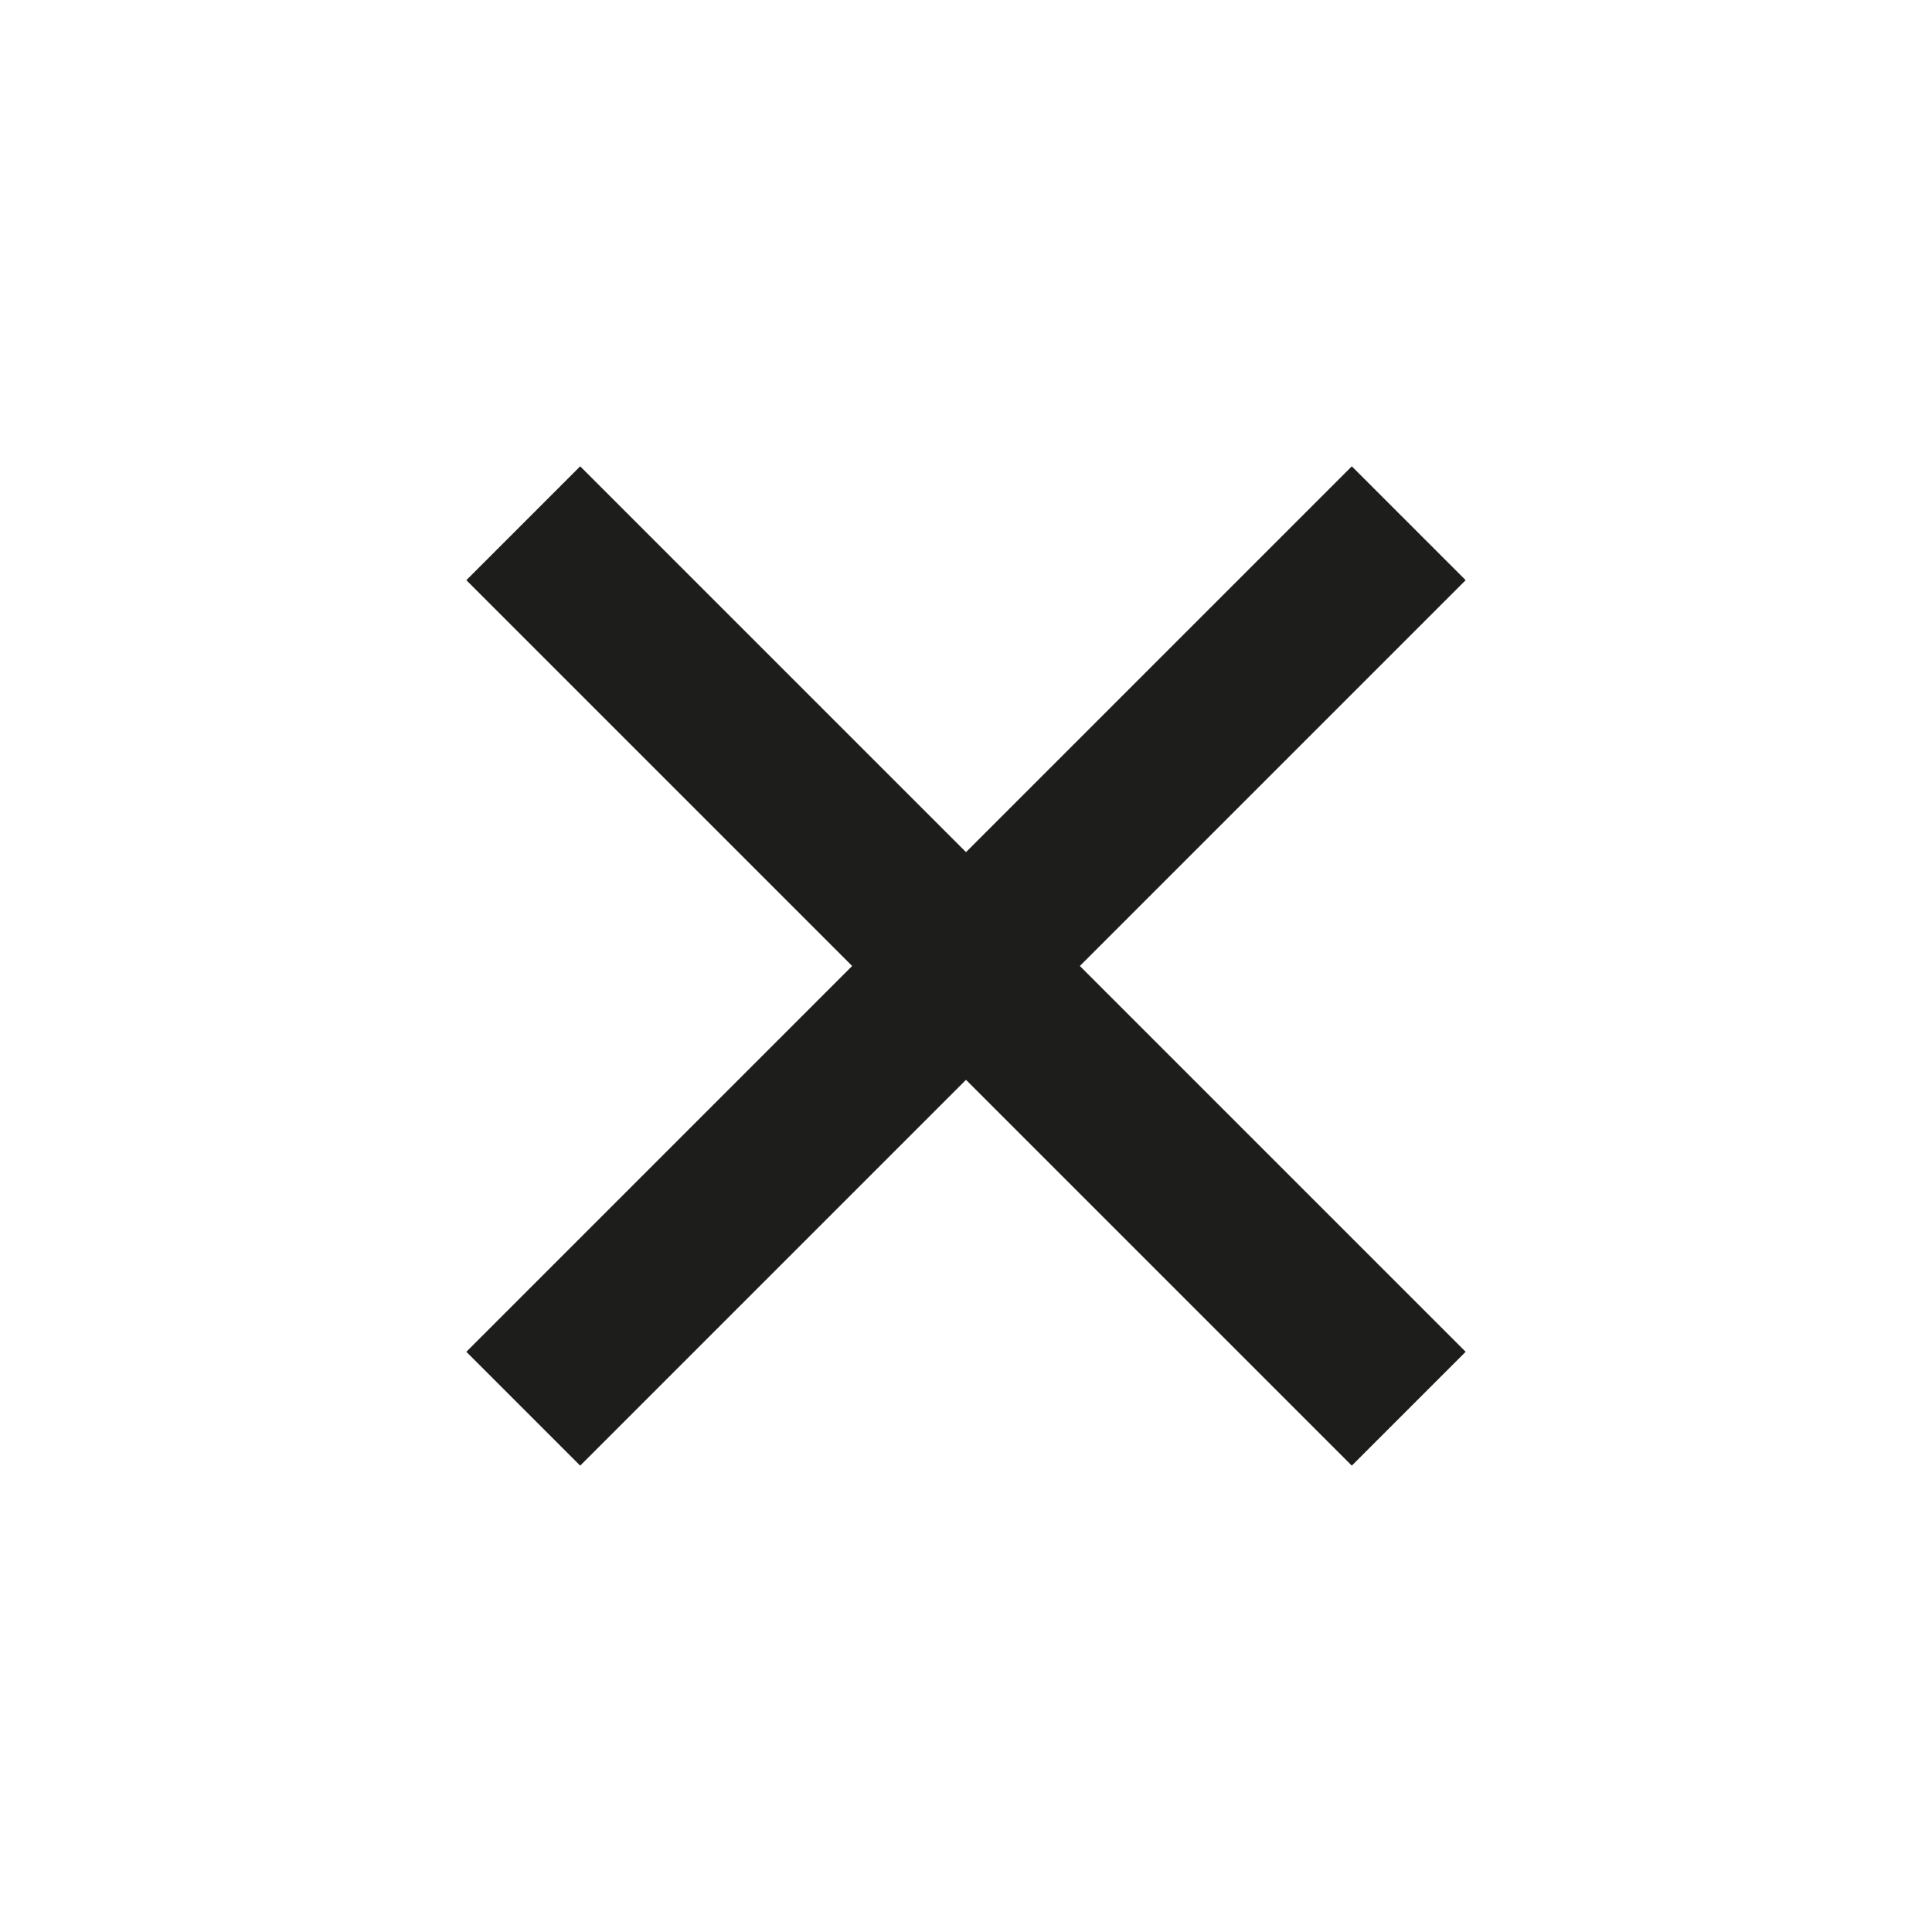
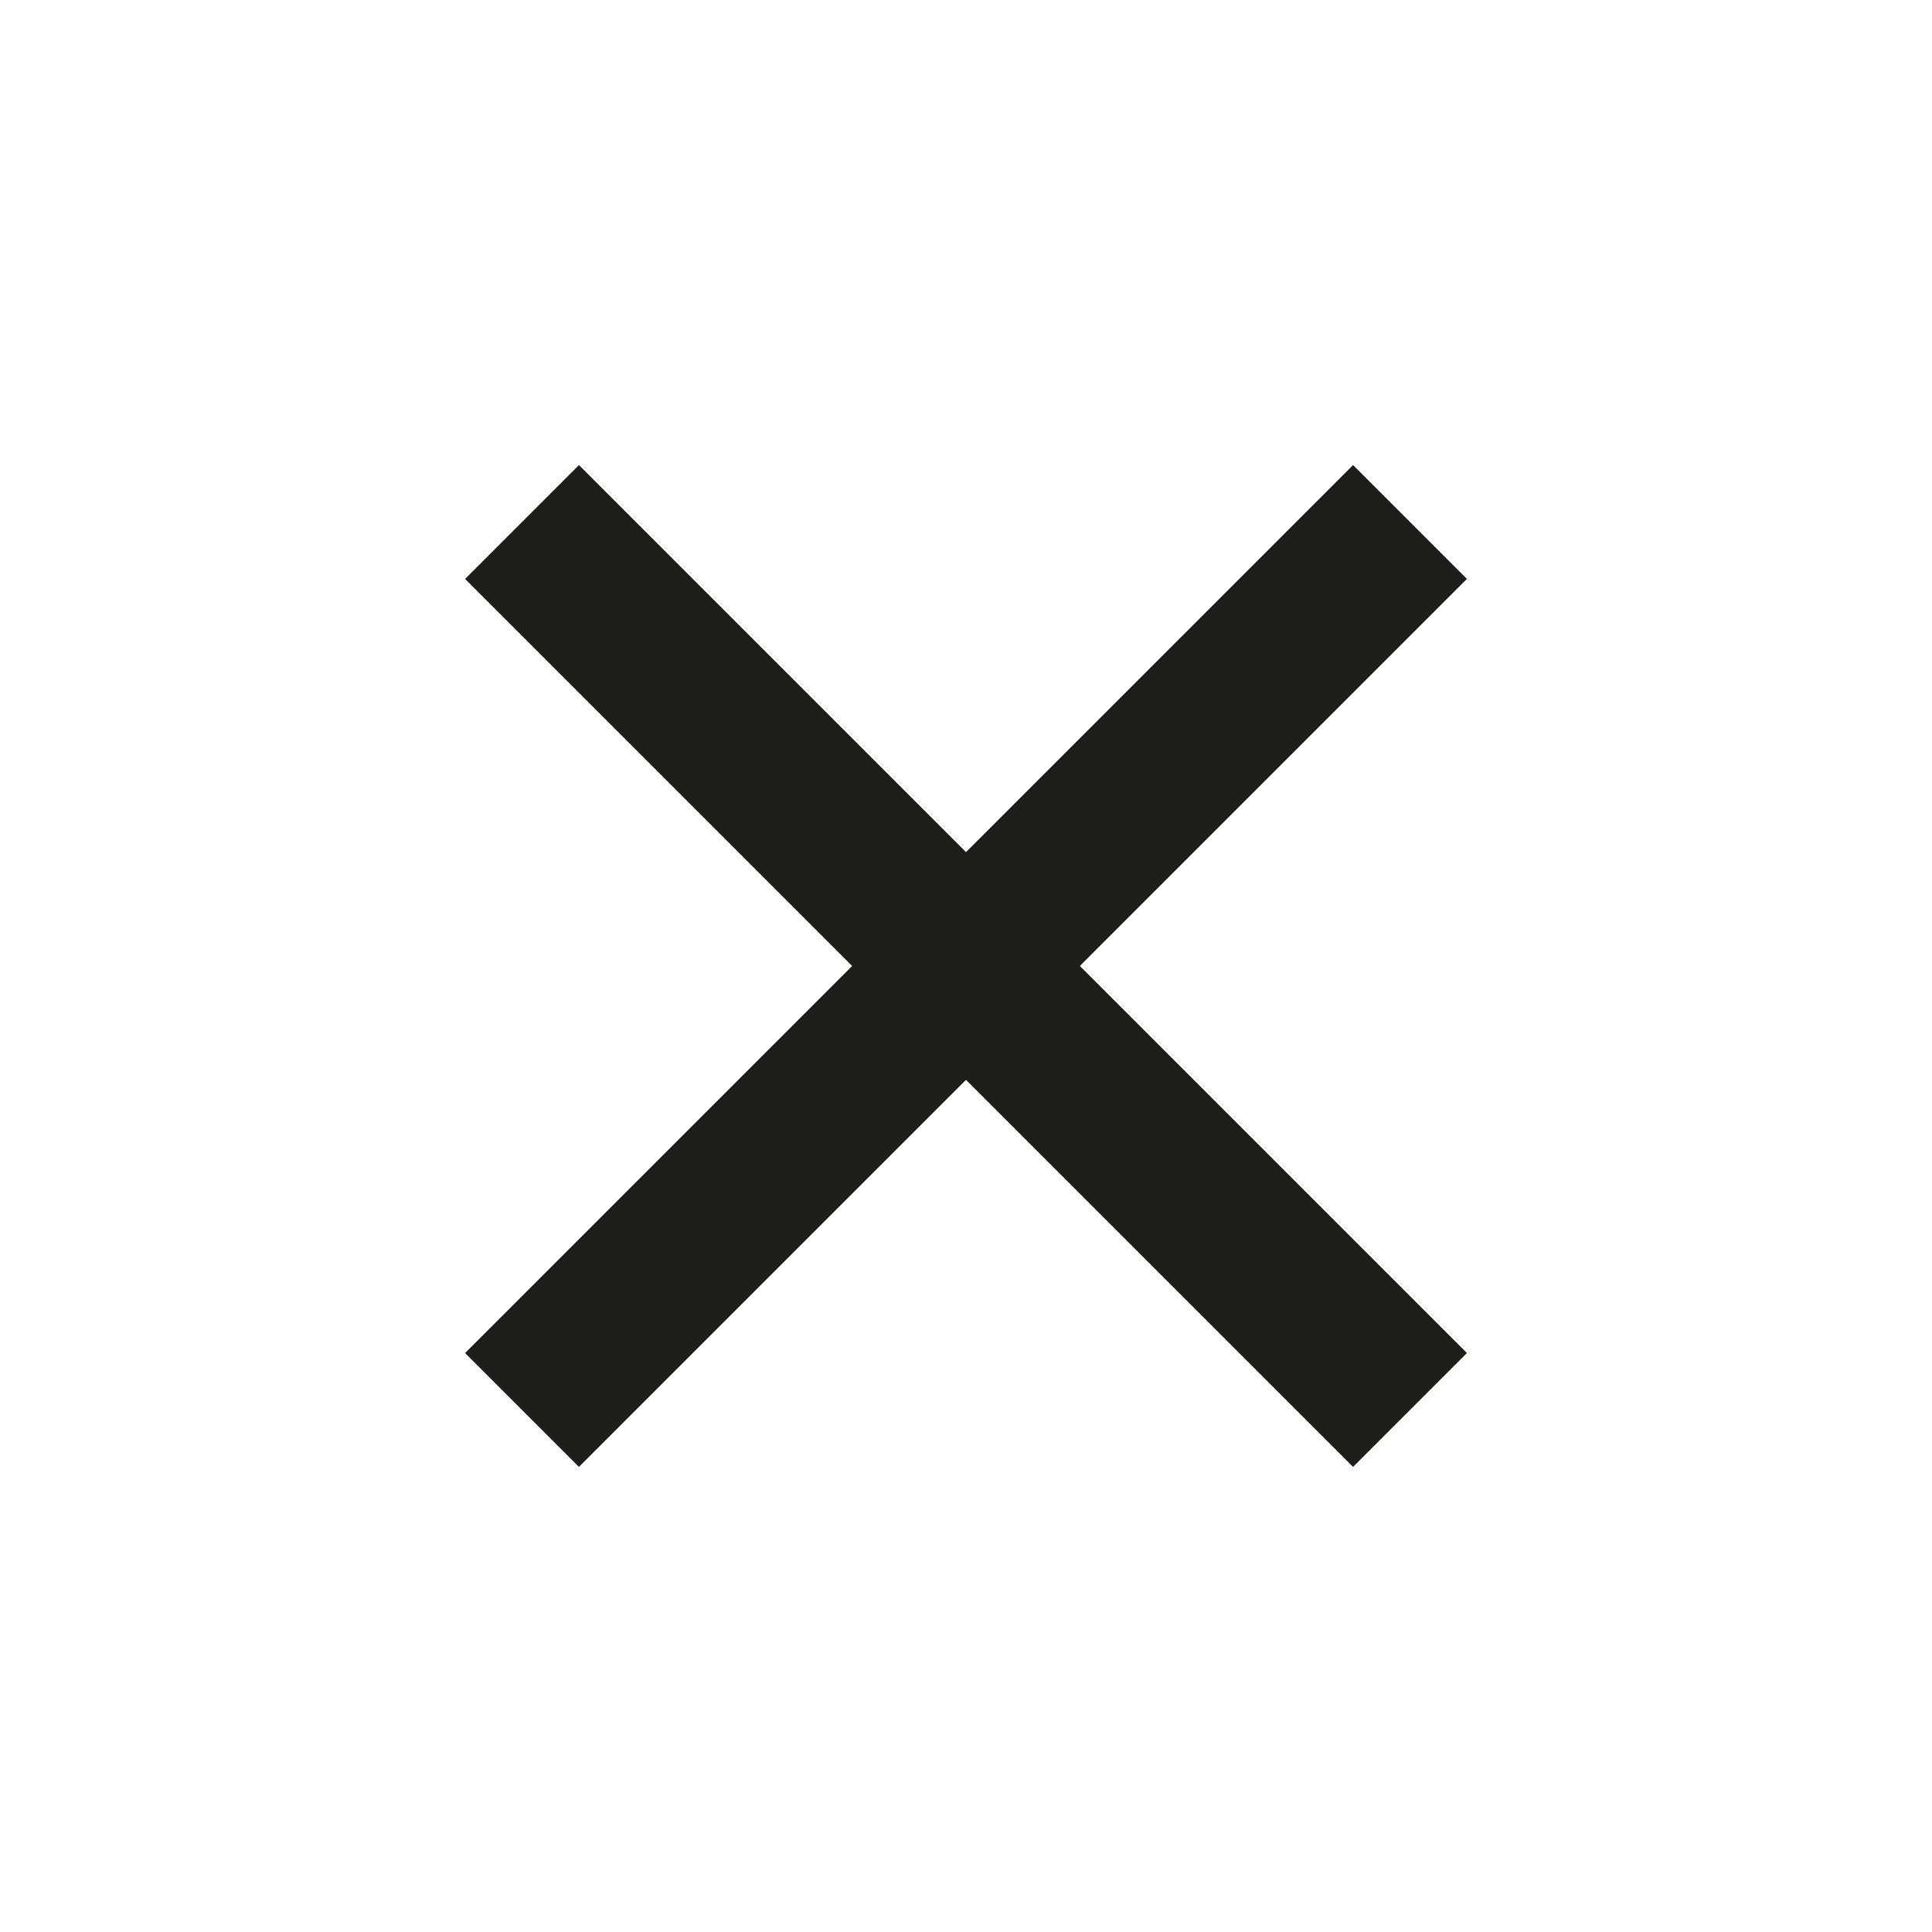
<svg xmlns="http://www.w3.org/2000/svg" version="1.1" id="Layer_1" x="0px" y="0px" width="24px" height="24px" viewBox="0 0 24 24" enable-background="new 0 0 24 24" xml:space="preserve">
  <g>
-     <rect x="11" y="4.222" transform="matrix(0.7071 0.7071 -0.7071 0.7071 12 -4.9706)" fill="#1D1D1B" width="2" height="15.556" />
+     <rect x="11" y="4.2" transform="matrix(0.7071 0.7071 -0.7071 0.7071 12 -4.9706)" fill="#1D1D1B" width="2" height="15.6" />
  </g>
  <g>
-     <rect x="4.222" y="11" transform="matrix(0.7071 0.7071 -0.7071 0.7071 12 -4.9706)" fill="#1D1D1B" width="15.556" height="2" />
+     <rect x="4.2" y="11" transform="matrix(0.7071 0.7071 -0.7071 0.7071 12 -4.9706)" fill="#1D1D1B" width="15.6" height="2" />
  </g>
</svg>
